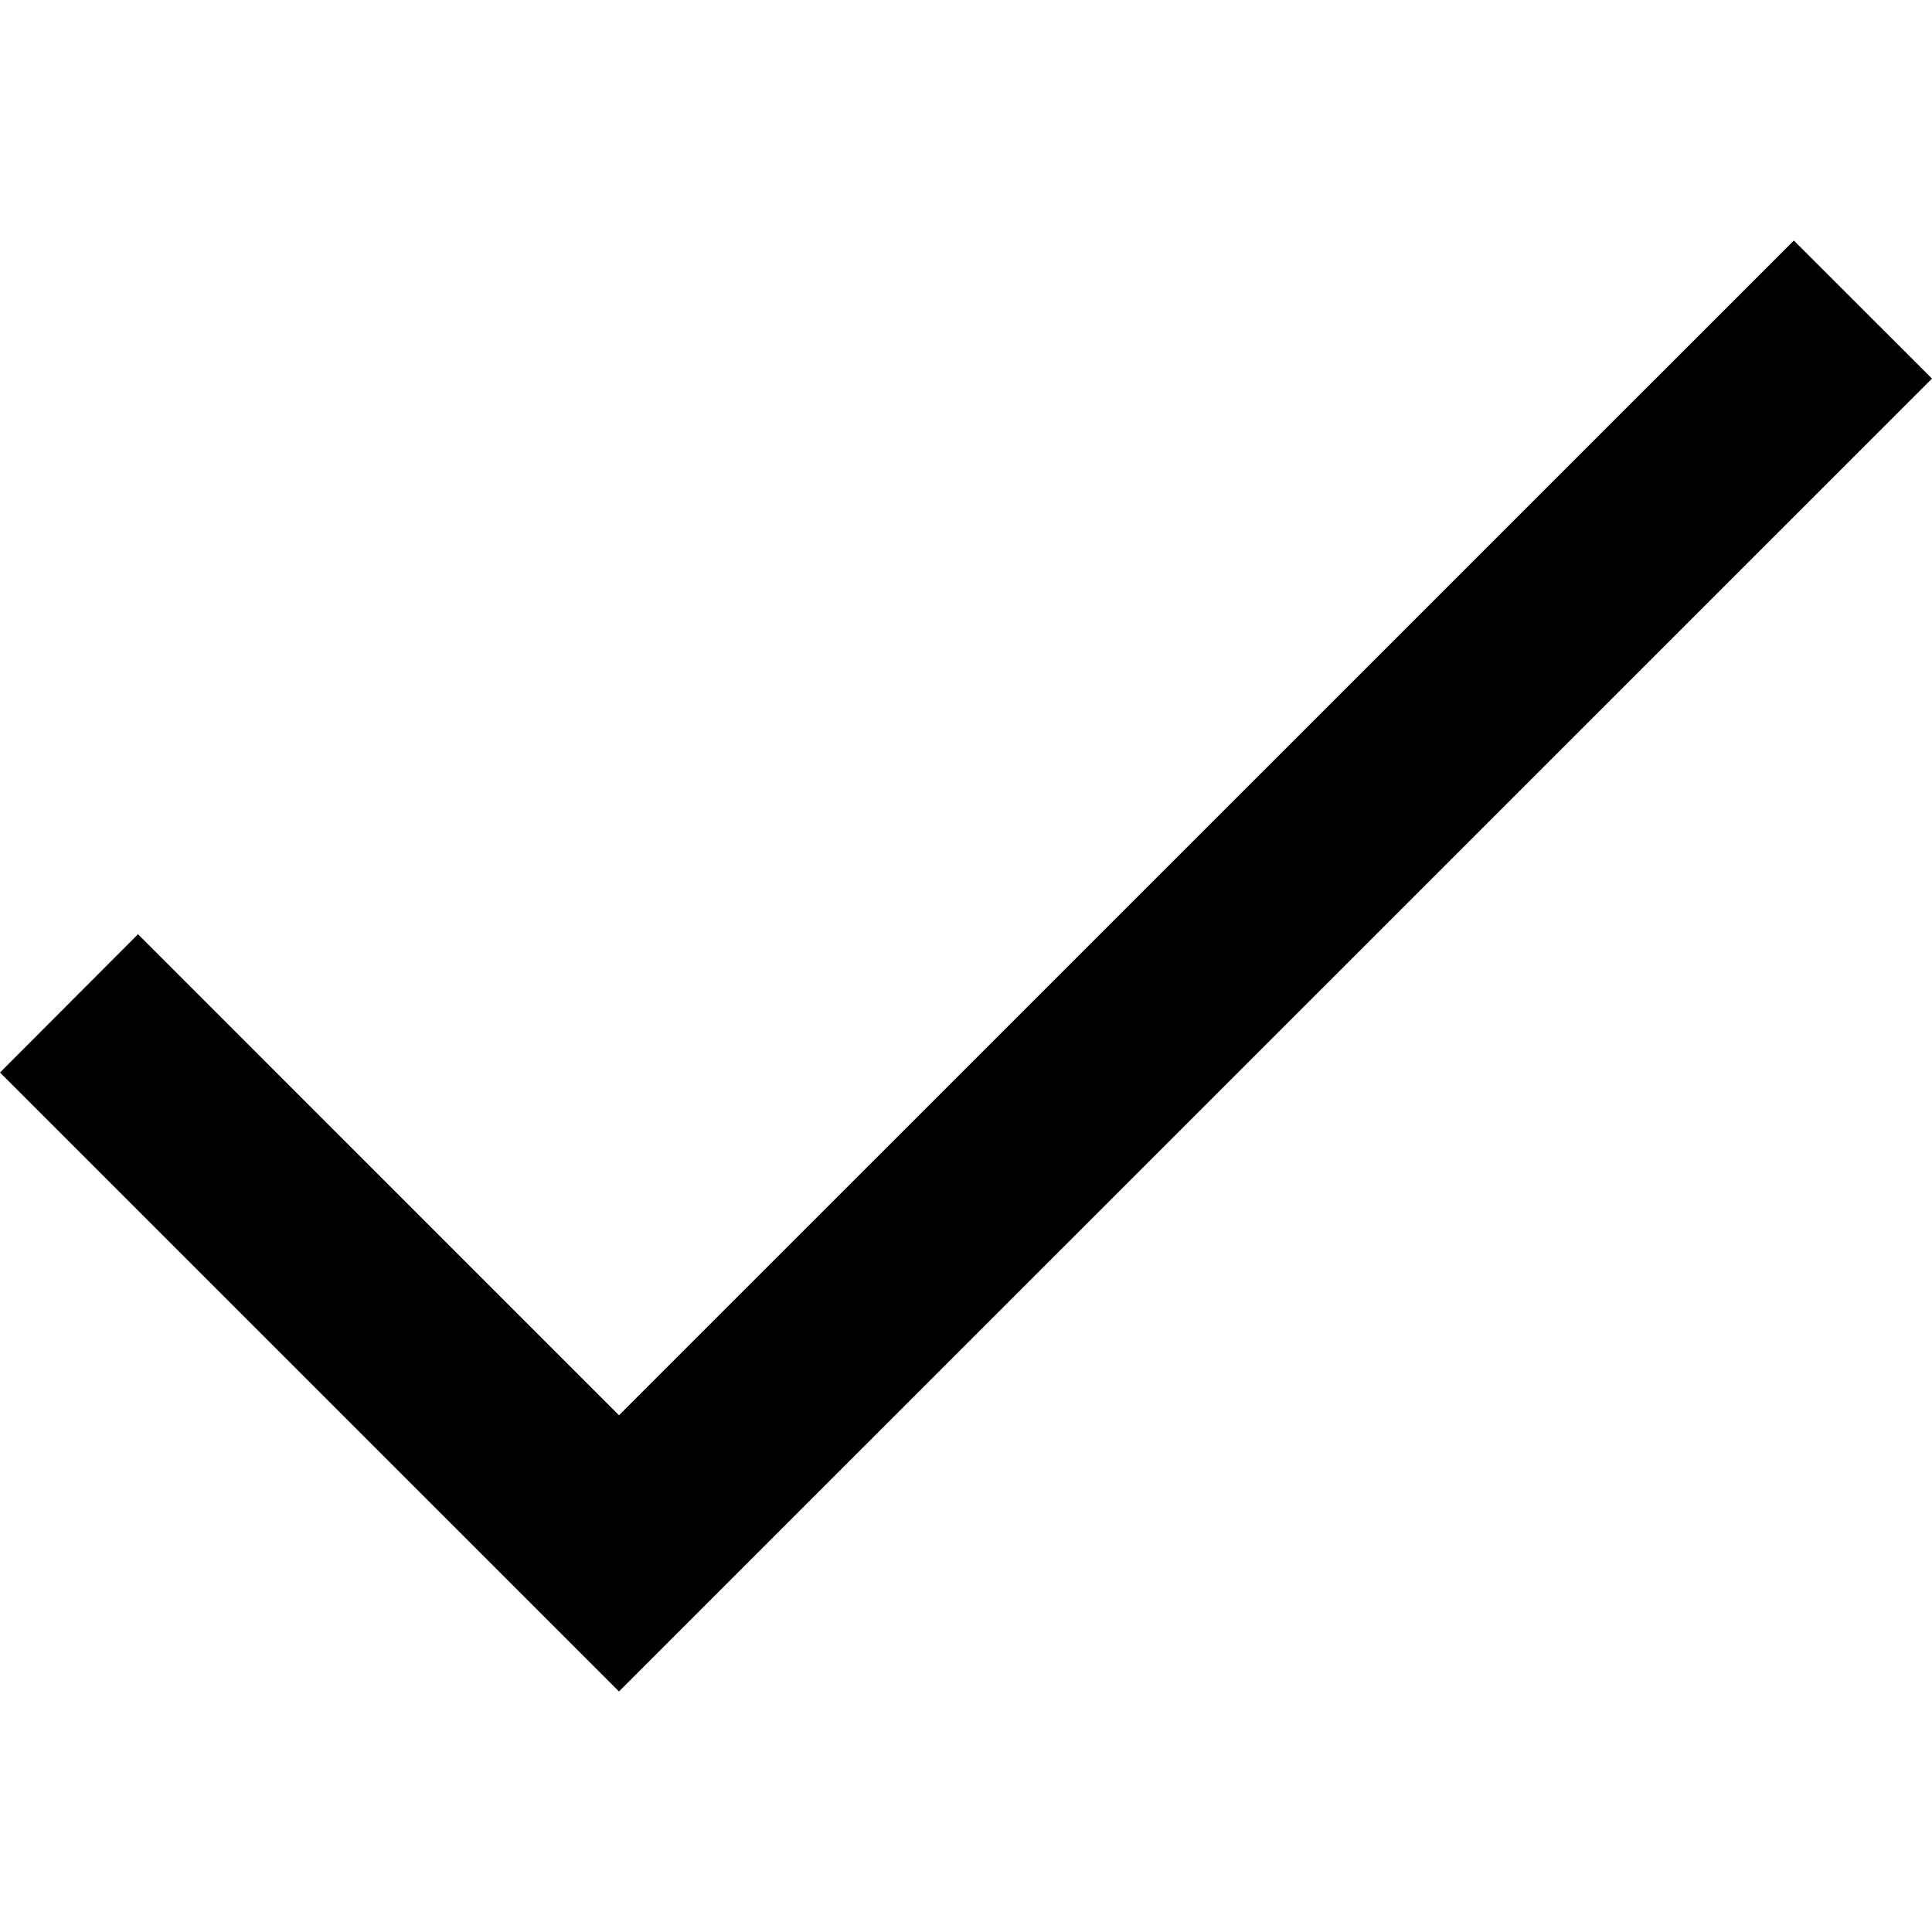
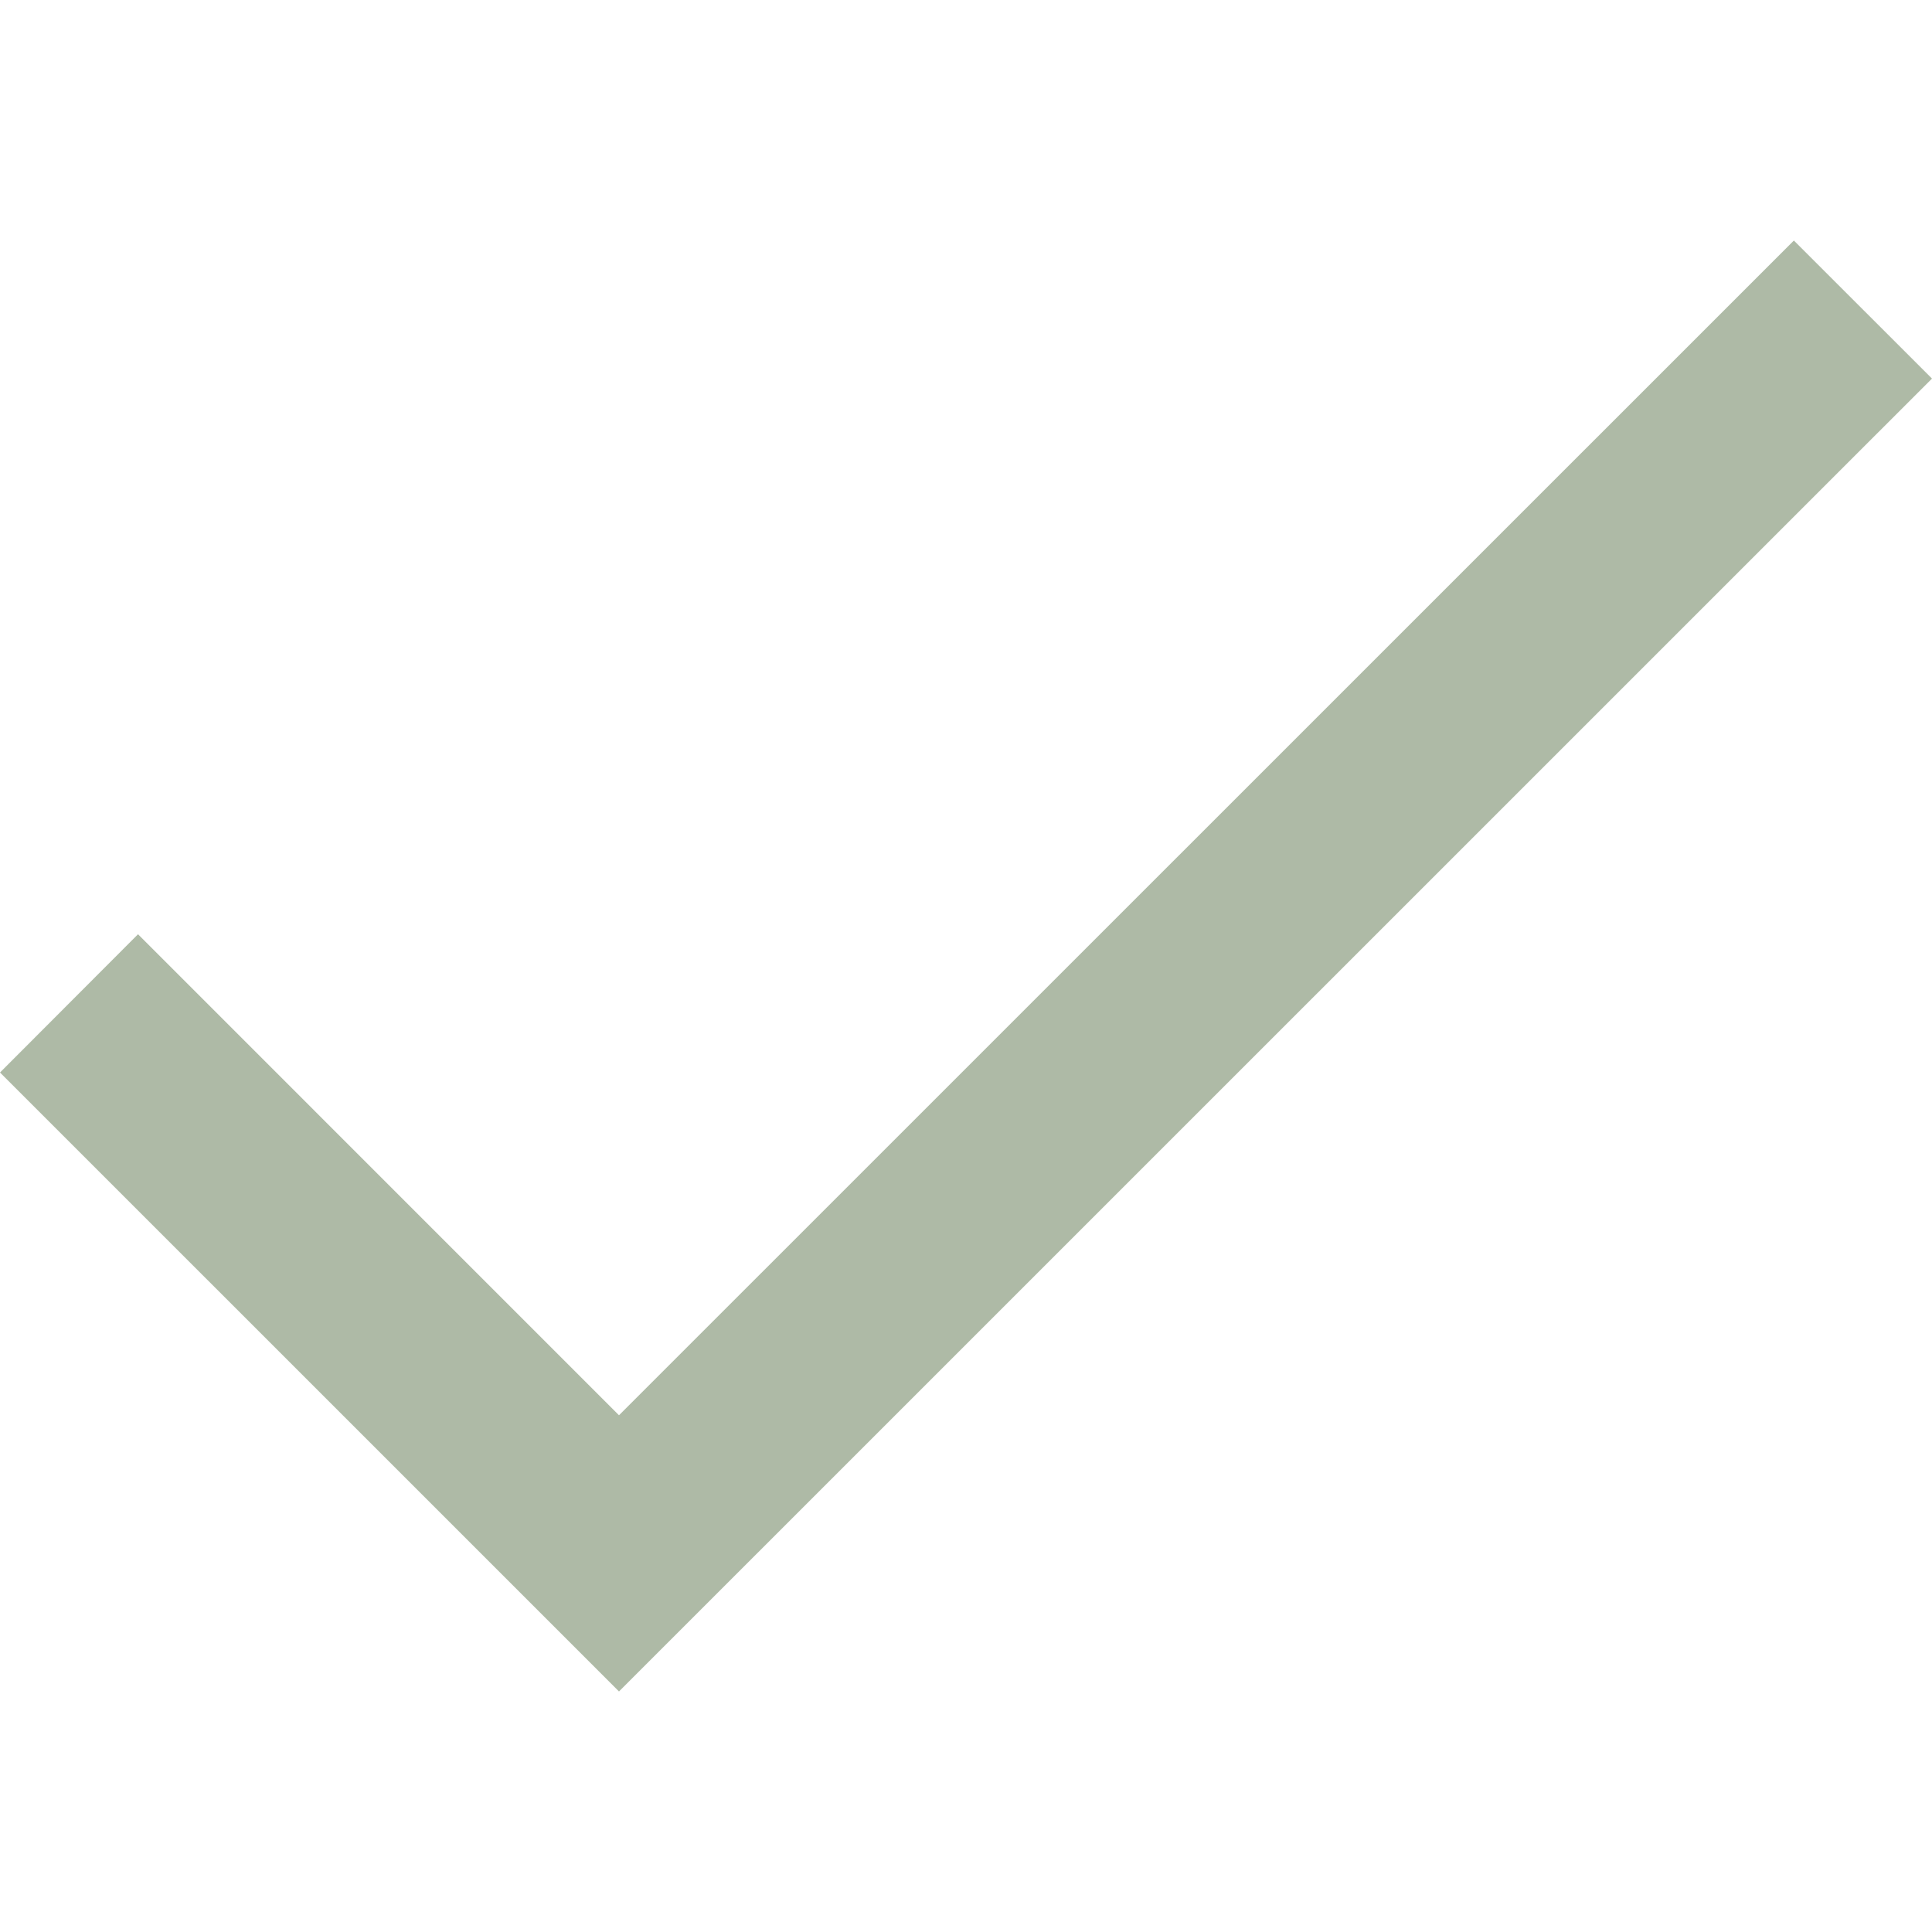
- <svg xmlns="http://www.w3.org/2000/svg" fill="#000000" version="1.1" id="Capa_1" width="800px" height="800px" viewBox="0 0 335.765 335.765" xml:space="preserve">
-   <g>
-     <g>
-       <polygon points="311.757,41.803 107.573,245.96 23.986,162.364 0,186.393 107.573,293.962 335.765,65.795   " />
-     </g>
-   </g>
+ <svg xmlns="http://www.w3.org/2000/svg" id="Capa_1" version="1.1" viewBox="0 0 800 800">
+   <defs>
+     <style>
+       .st0 {
+         fill: #aebaa6;
+       }
+     </style>
+   </defs>
+   <polygon class="st0" points="742.8 99.6 256.31 586.03 57.15 386.85 0 444.1 256.31 700.4 800 156.76 742.8 99.6" />
</svg>
